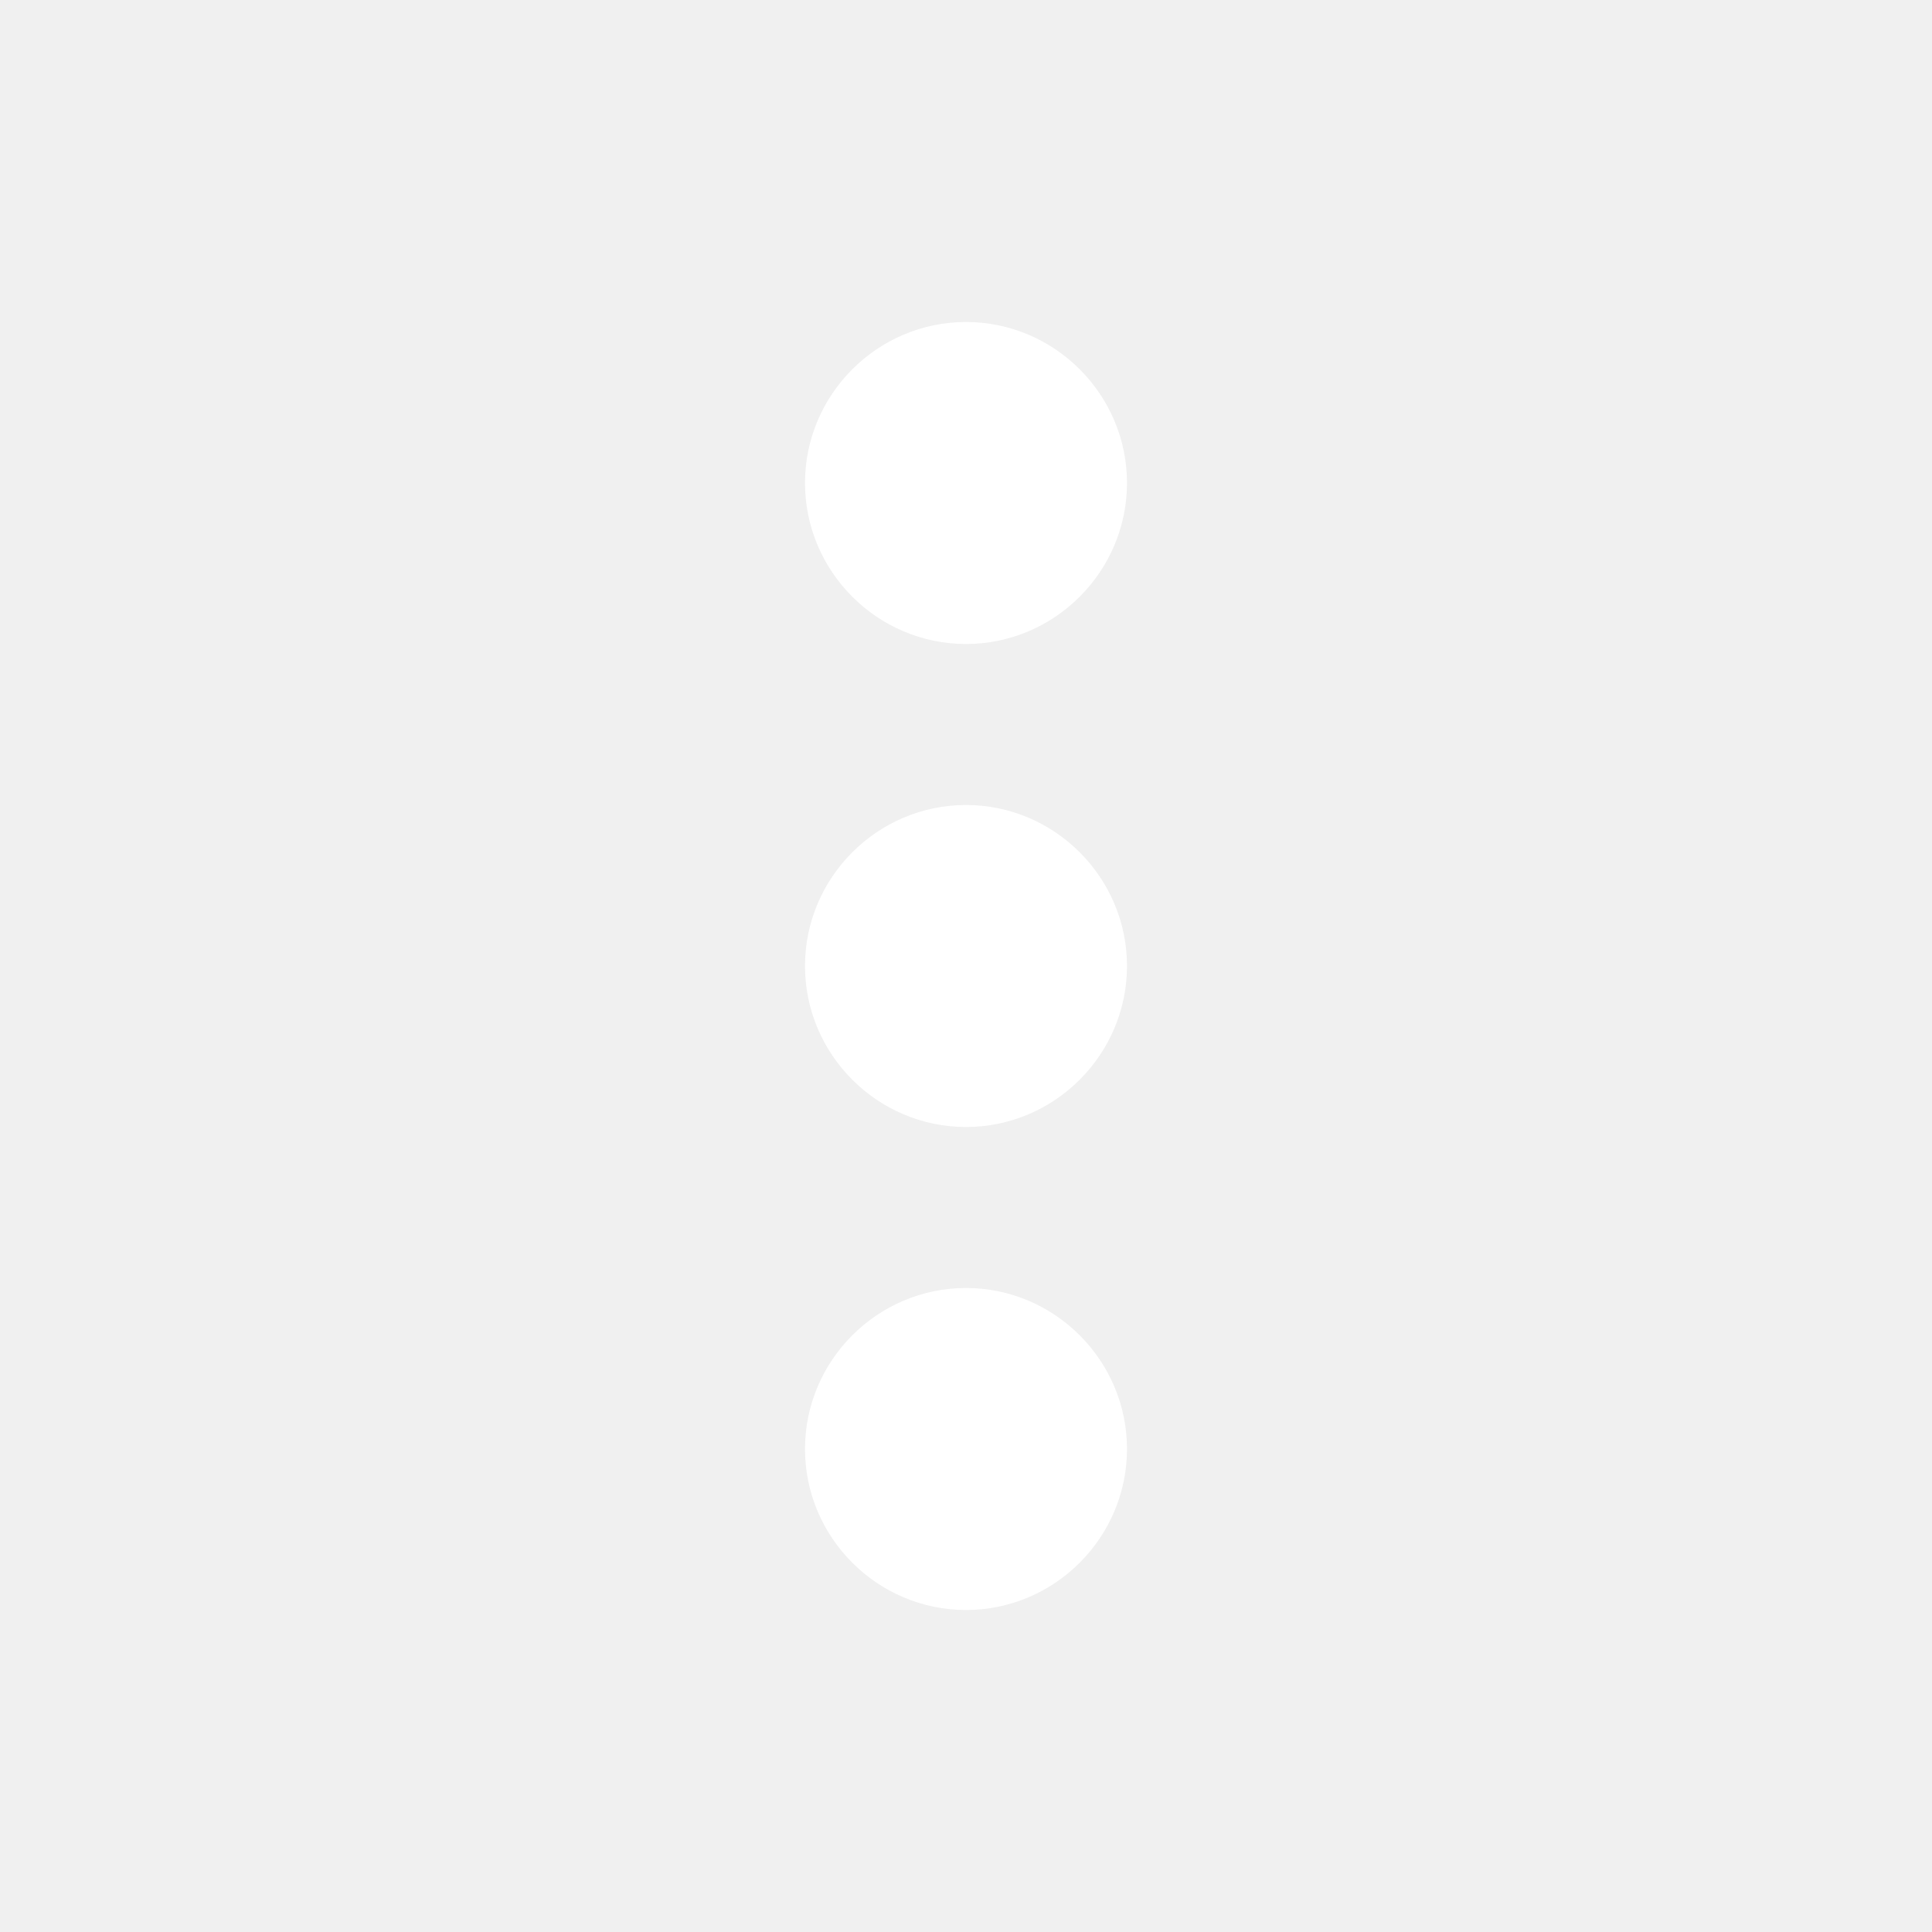
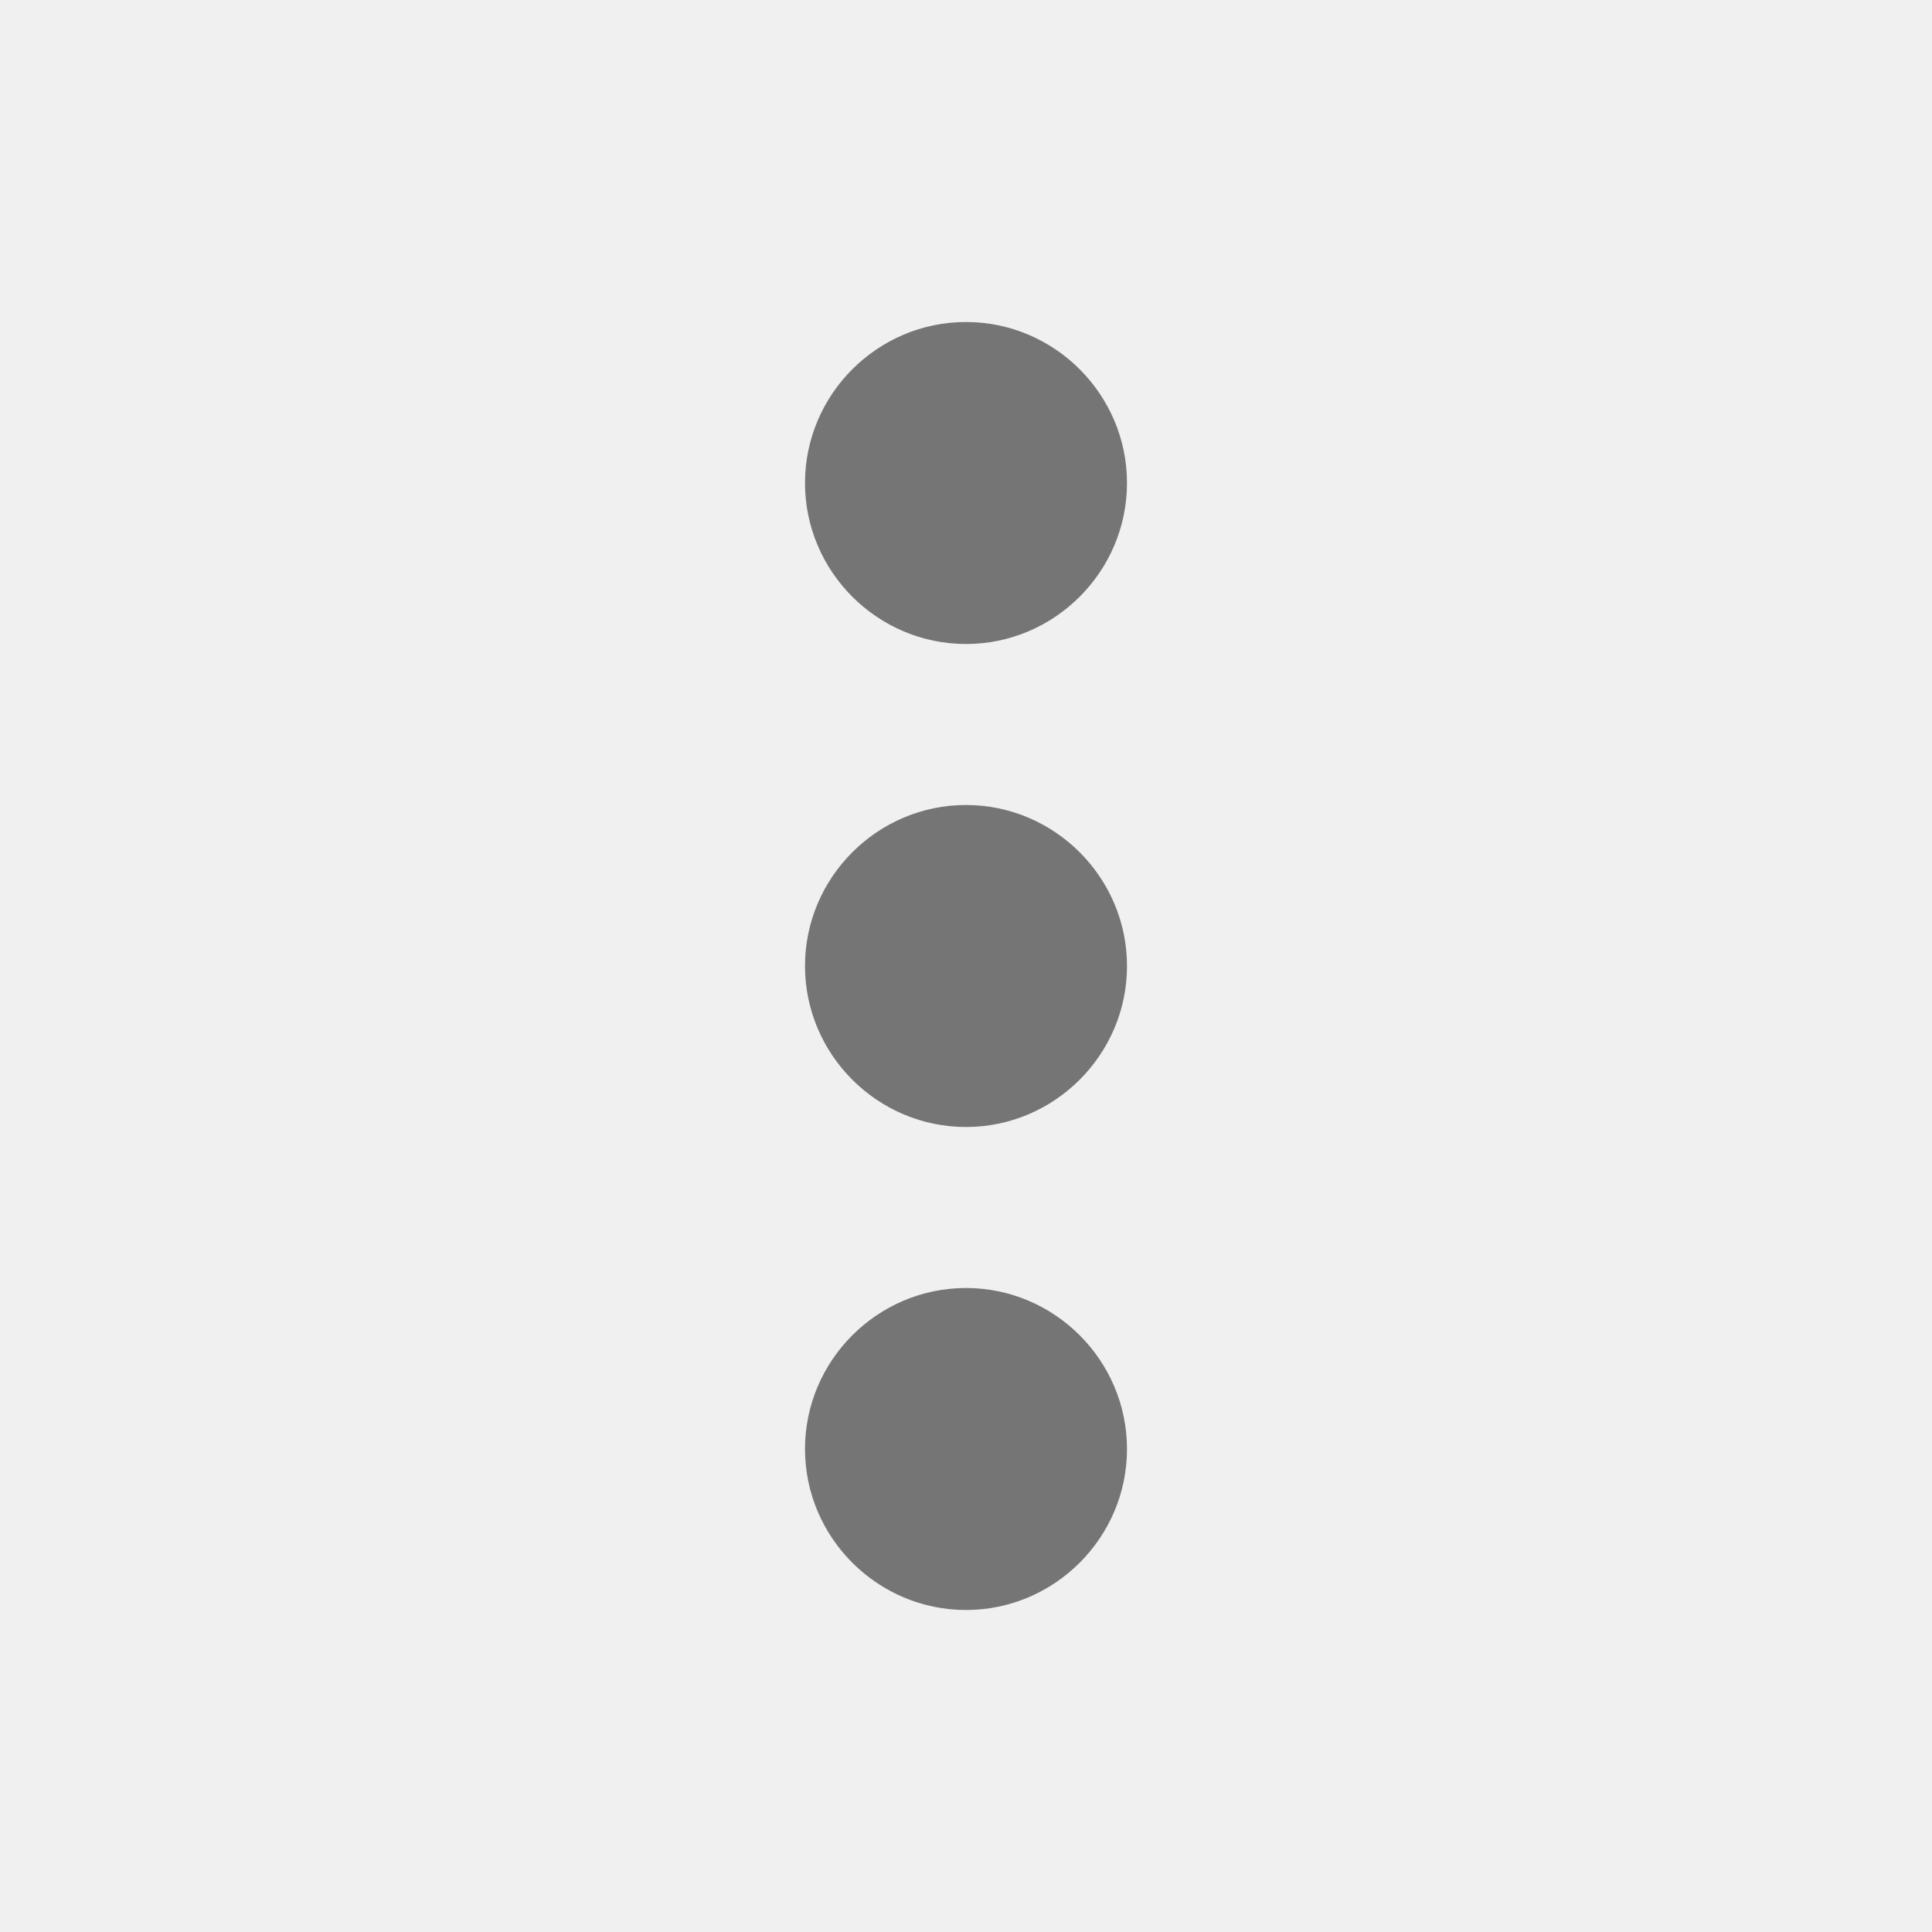
- <svg xmlns="http://www.w3.org/2000/svg" fill="#FFFFFF" height="24" viewBox="0 0 24 24" width="24">
+ <svg xmlns="http://www.w3.org/2000/svg" fill="#757575" height="24" viewBox="0 0 24 24" width="24">
  <path d="M0 0h24v24H0z" fill="none" />
  <path d="M12 8c1.1 0 2-.9 2-2s-.9-2-2-2-2 .9-2 2 .9 2 2 2zm0 2c-1.1 0-2 .9-2 2s.9 2 2 2 2-.9 2-2-.9-2-2-2zm0 6c-1.1 0-2 .9-2 2s.9 2 2 2 2-.9 2-2-.9-2-2-2z" />
</svg>
